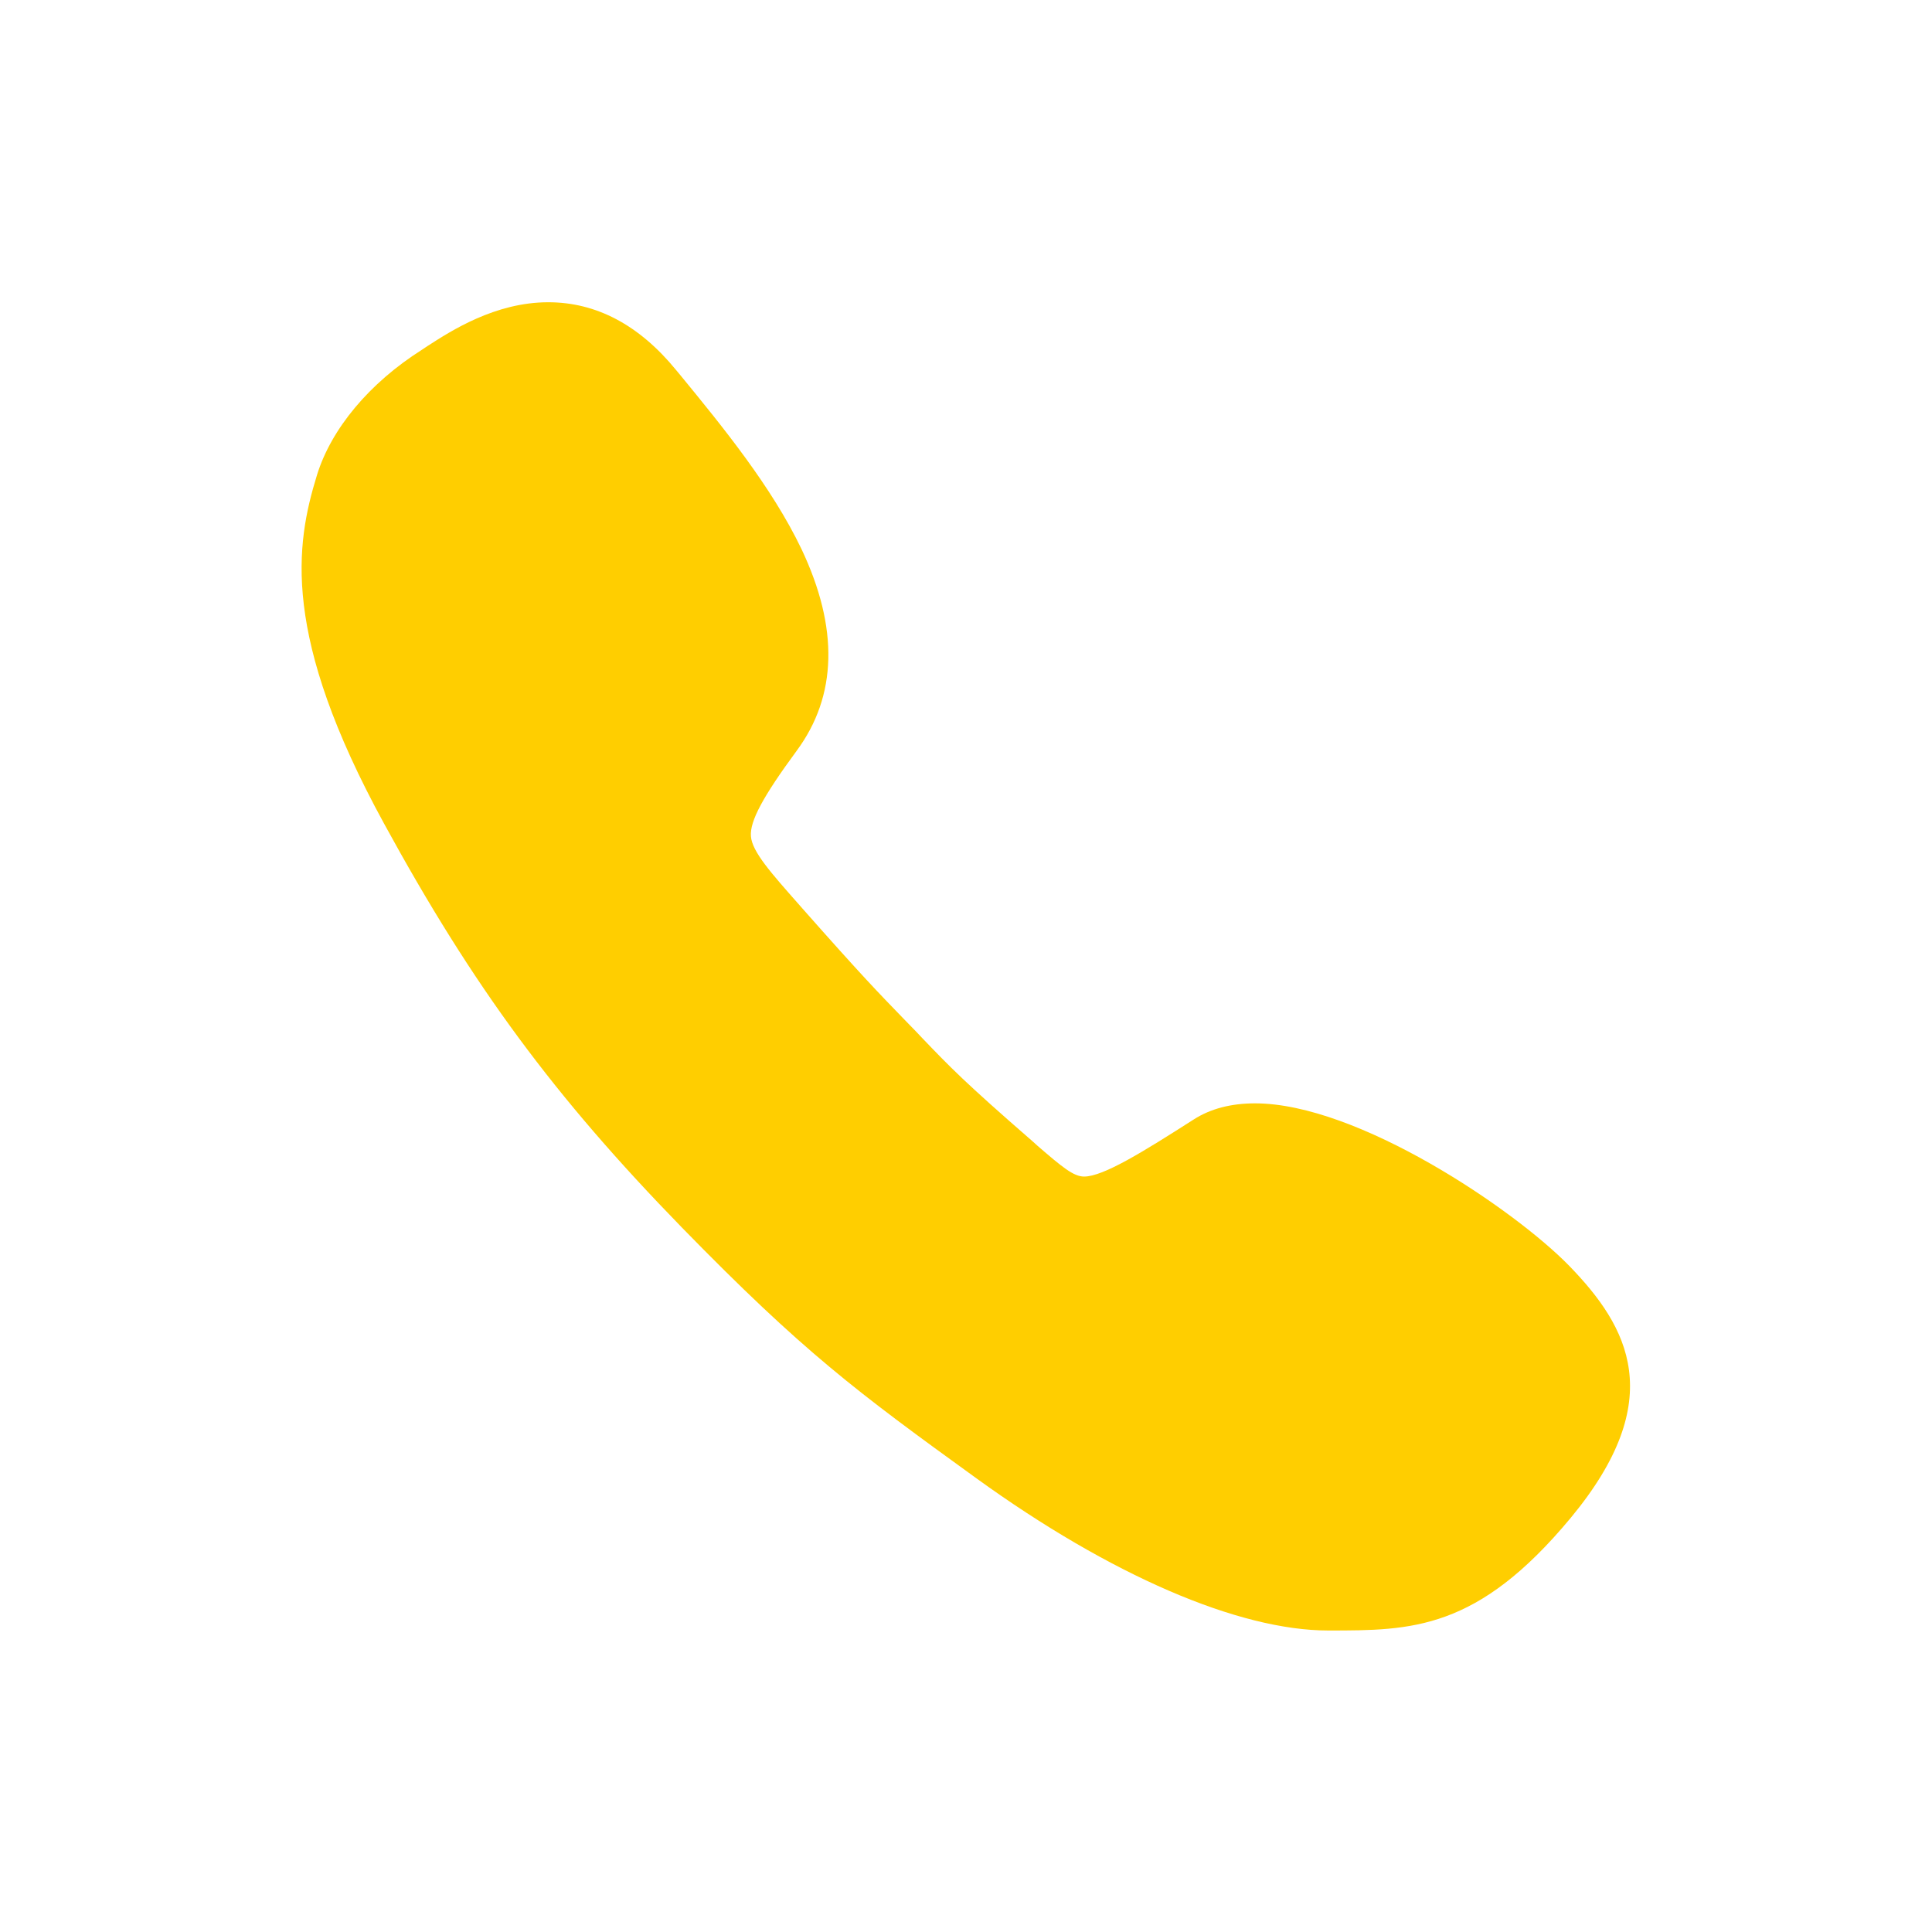
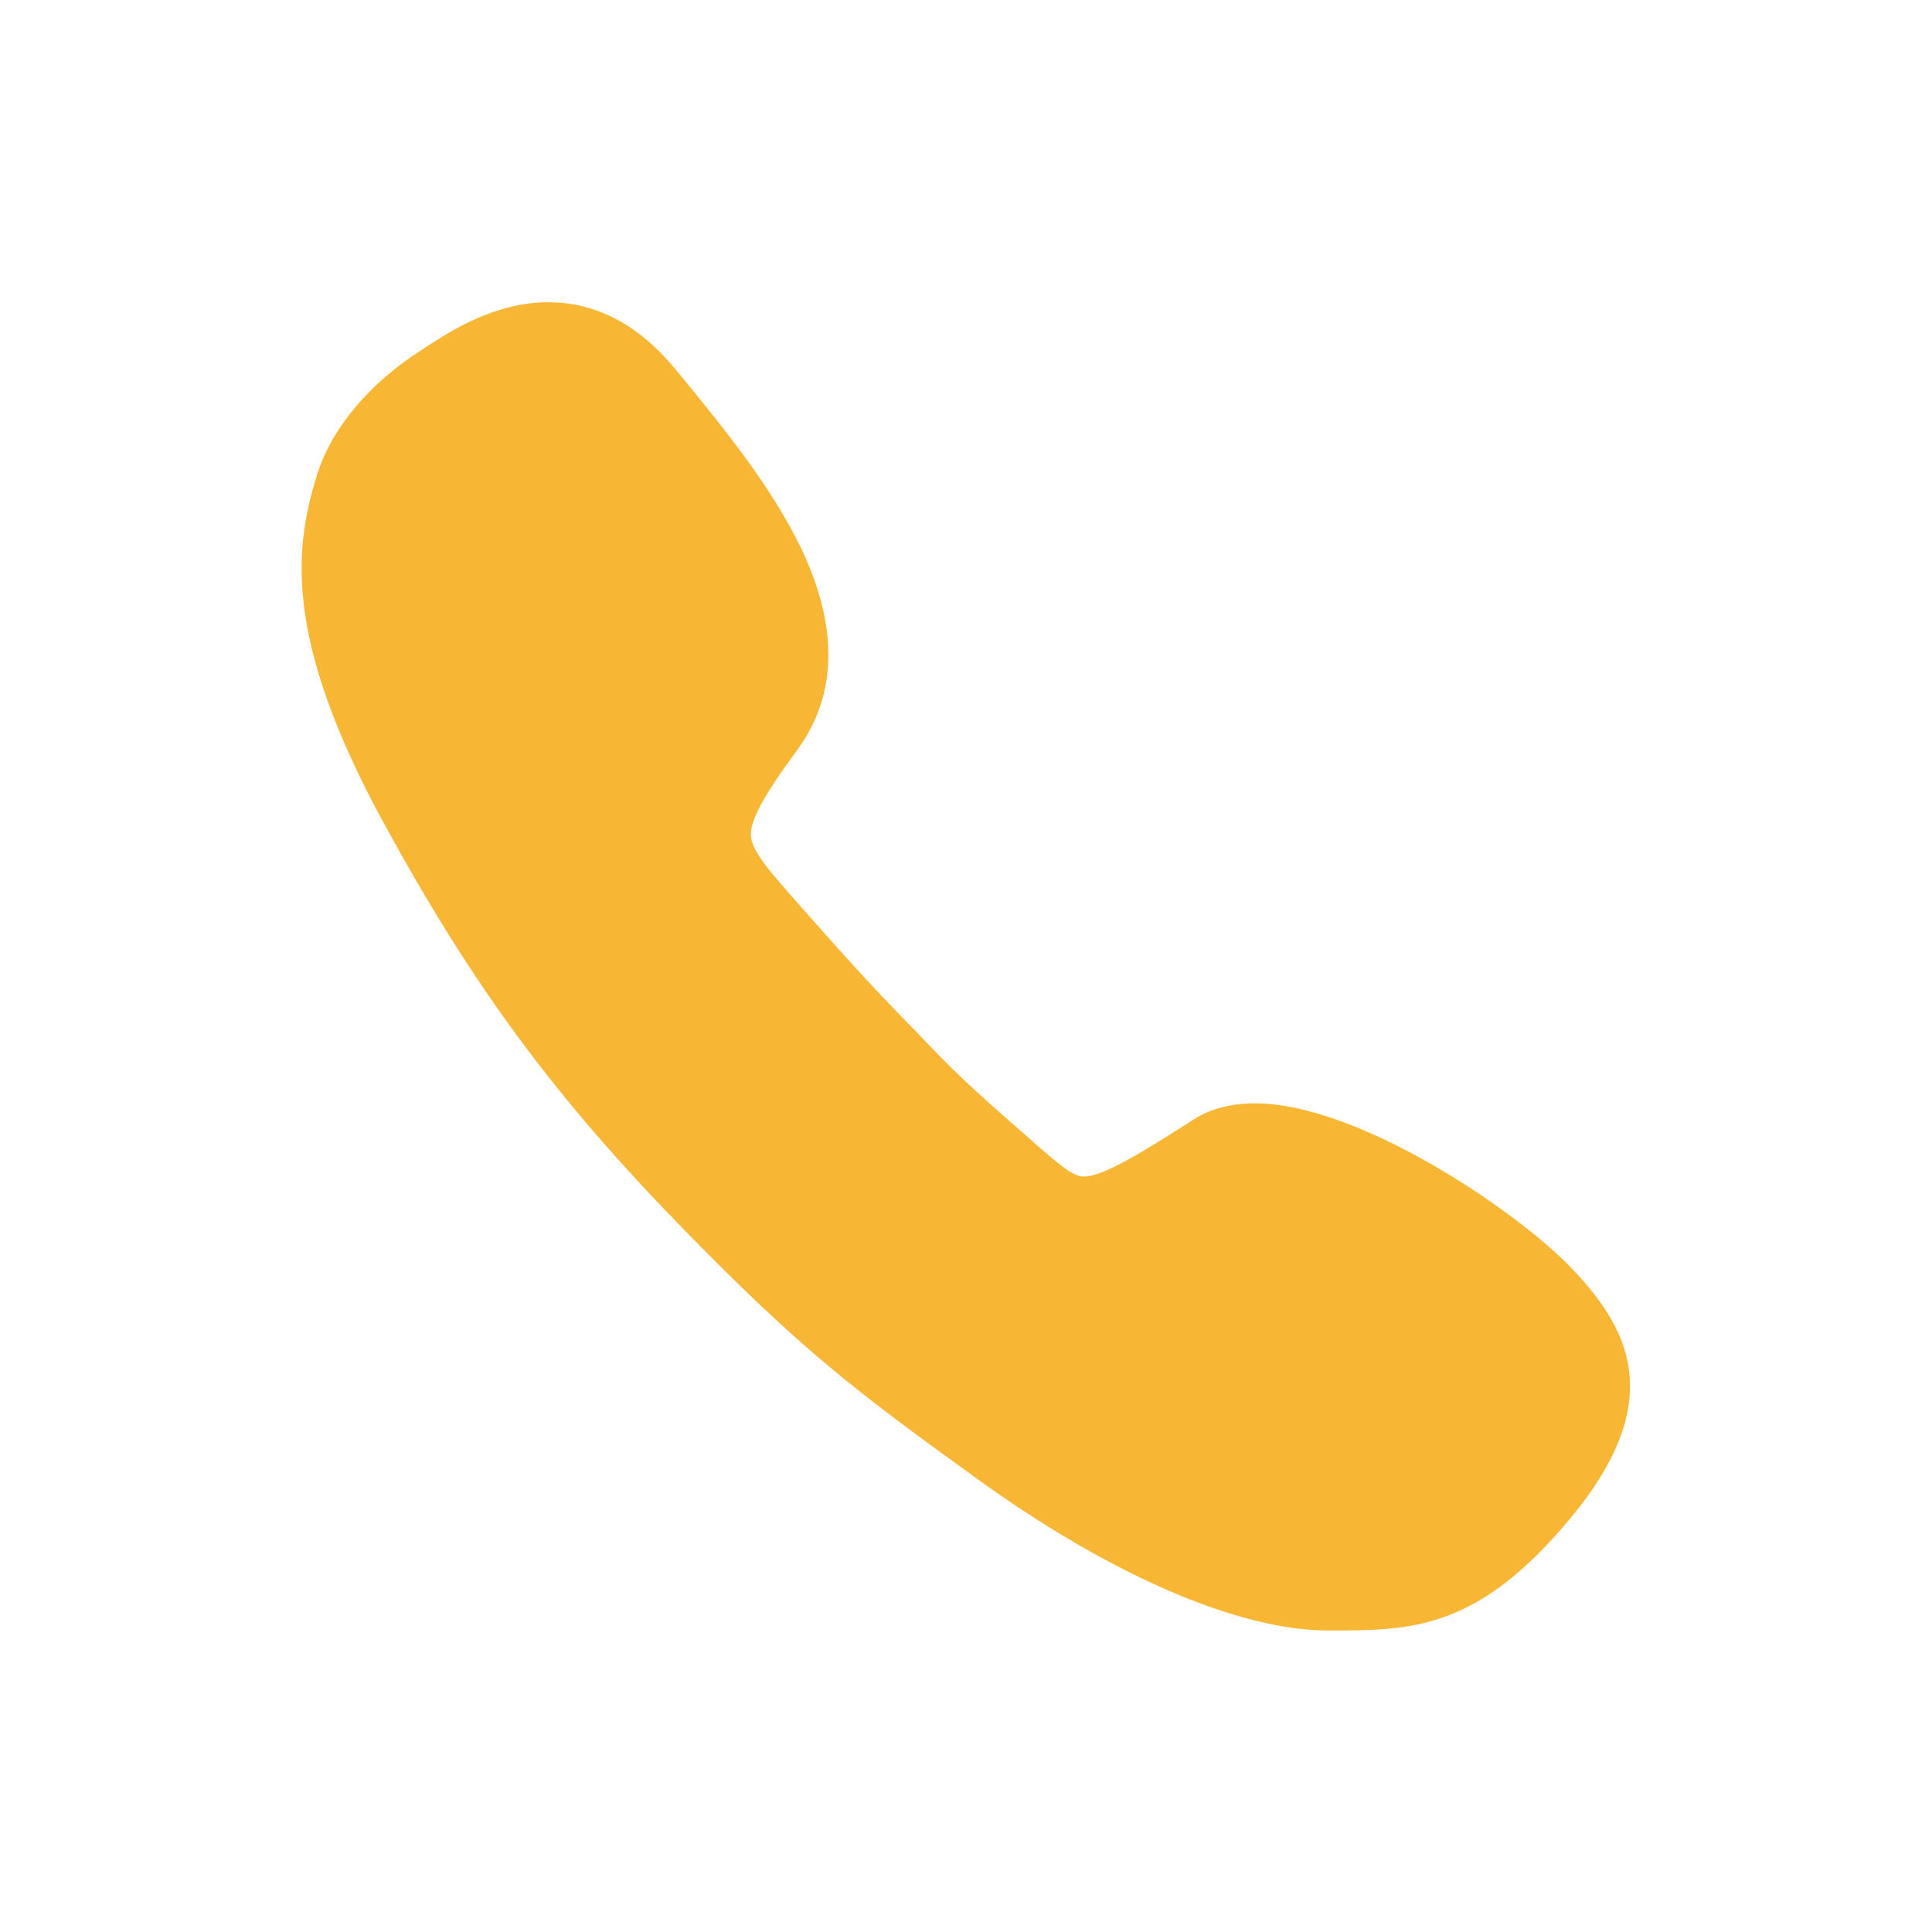
<svg xmlns="http://www.w3.org/2000/svg" version="1.1" id="Layer_1" x="0px" y="0px" viewBox="0 0 512 512" style="enable-background:new 0 0 512 512;" xml:space="preserve">
  <style type="text/css">
- 	.st0{fill:#FFCE00;}
+ 	.st0{fill:#F7B633;}
</style>
  <path class="st0" d="M415.9,335.5c-14.6-15-56.1-43.1-83.3-43.1c-6.3,0-11.8,1.4-16.3,4.3c-13.3,8.5-23.9,15.1-29,15.1  c-2.8,0-5.8-2.5-12.4-8.2l-1.1-1c-18.3-15.9-22.2-20-29.3-27.4l-1.8-1.9c-1.3-1.3-2.4-2.5-3.5-3.6c-6.2-6.4-10.7-11-26.6-29  l-0.7-0.8c-7.6-8.6-12.6-14.2-12.9-18.3c-0.3-4,3.2-10.5,12.1-22.6c10.8-14.6,11.2-32.6,1.3-53.5c-7.9-16.5-20.8-32.3-32.2-46.2  l-1-1.2c-9.8-12-21.2-18-33.9-18c-14.1,0-25.8,7.6-32,11.6c-0.5,0.3-1,0.7-1.5,1c-13.9,8.8-24,20.9-27.8,33.2  c-5.7,18.5-9.5,42.5,17.8,92.4c23.6,43.2,45,72.2,79,107.1c32,32.8,46.2,43.4,78,66.4c35.4,25.6,69.4,40.3,93.2,40.3  c22.1,0,39.5,0,64.3-29.9C442.3,370.8,431.5,351.6,415.9,335.5z" />
</svg>
